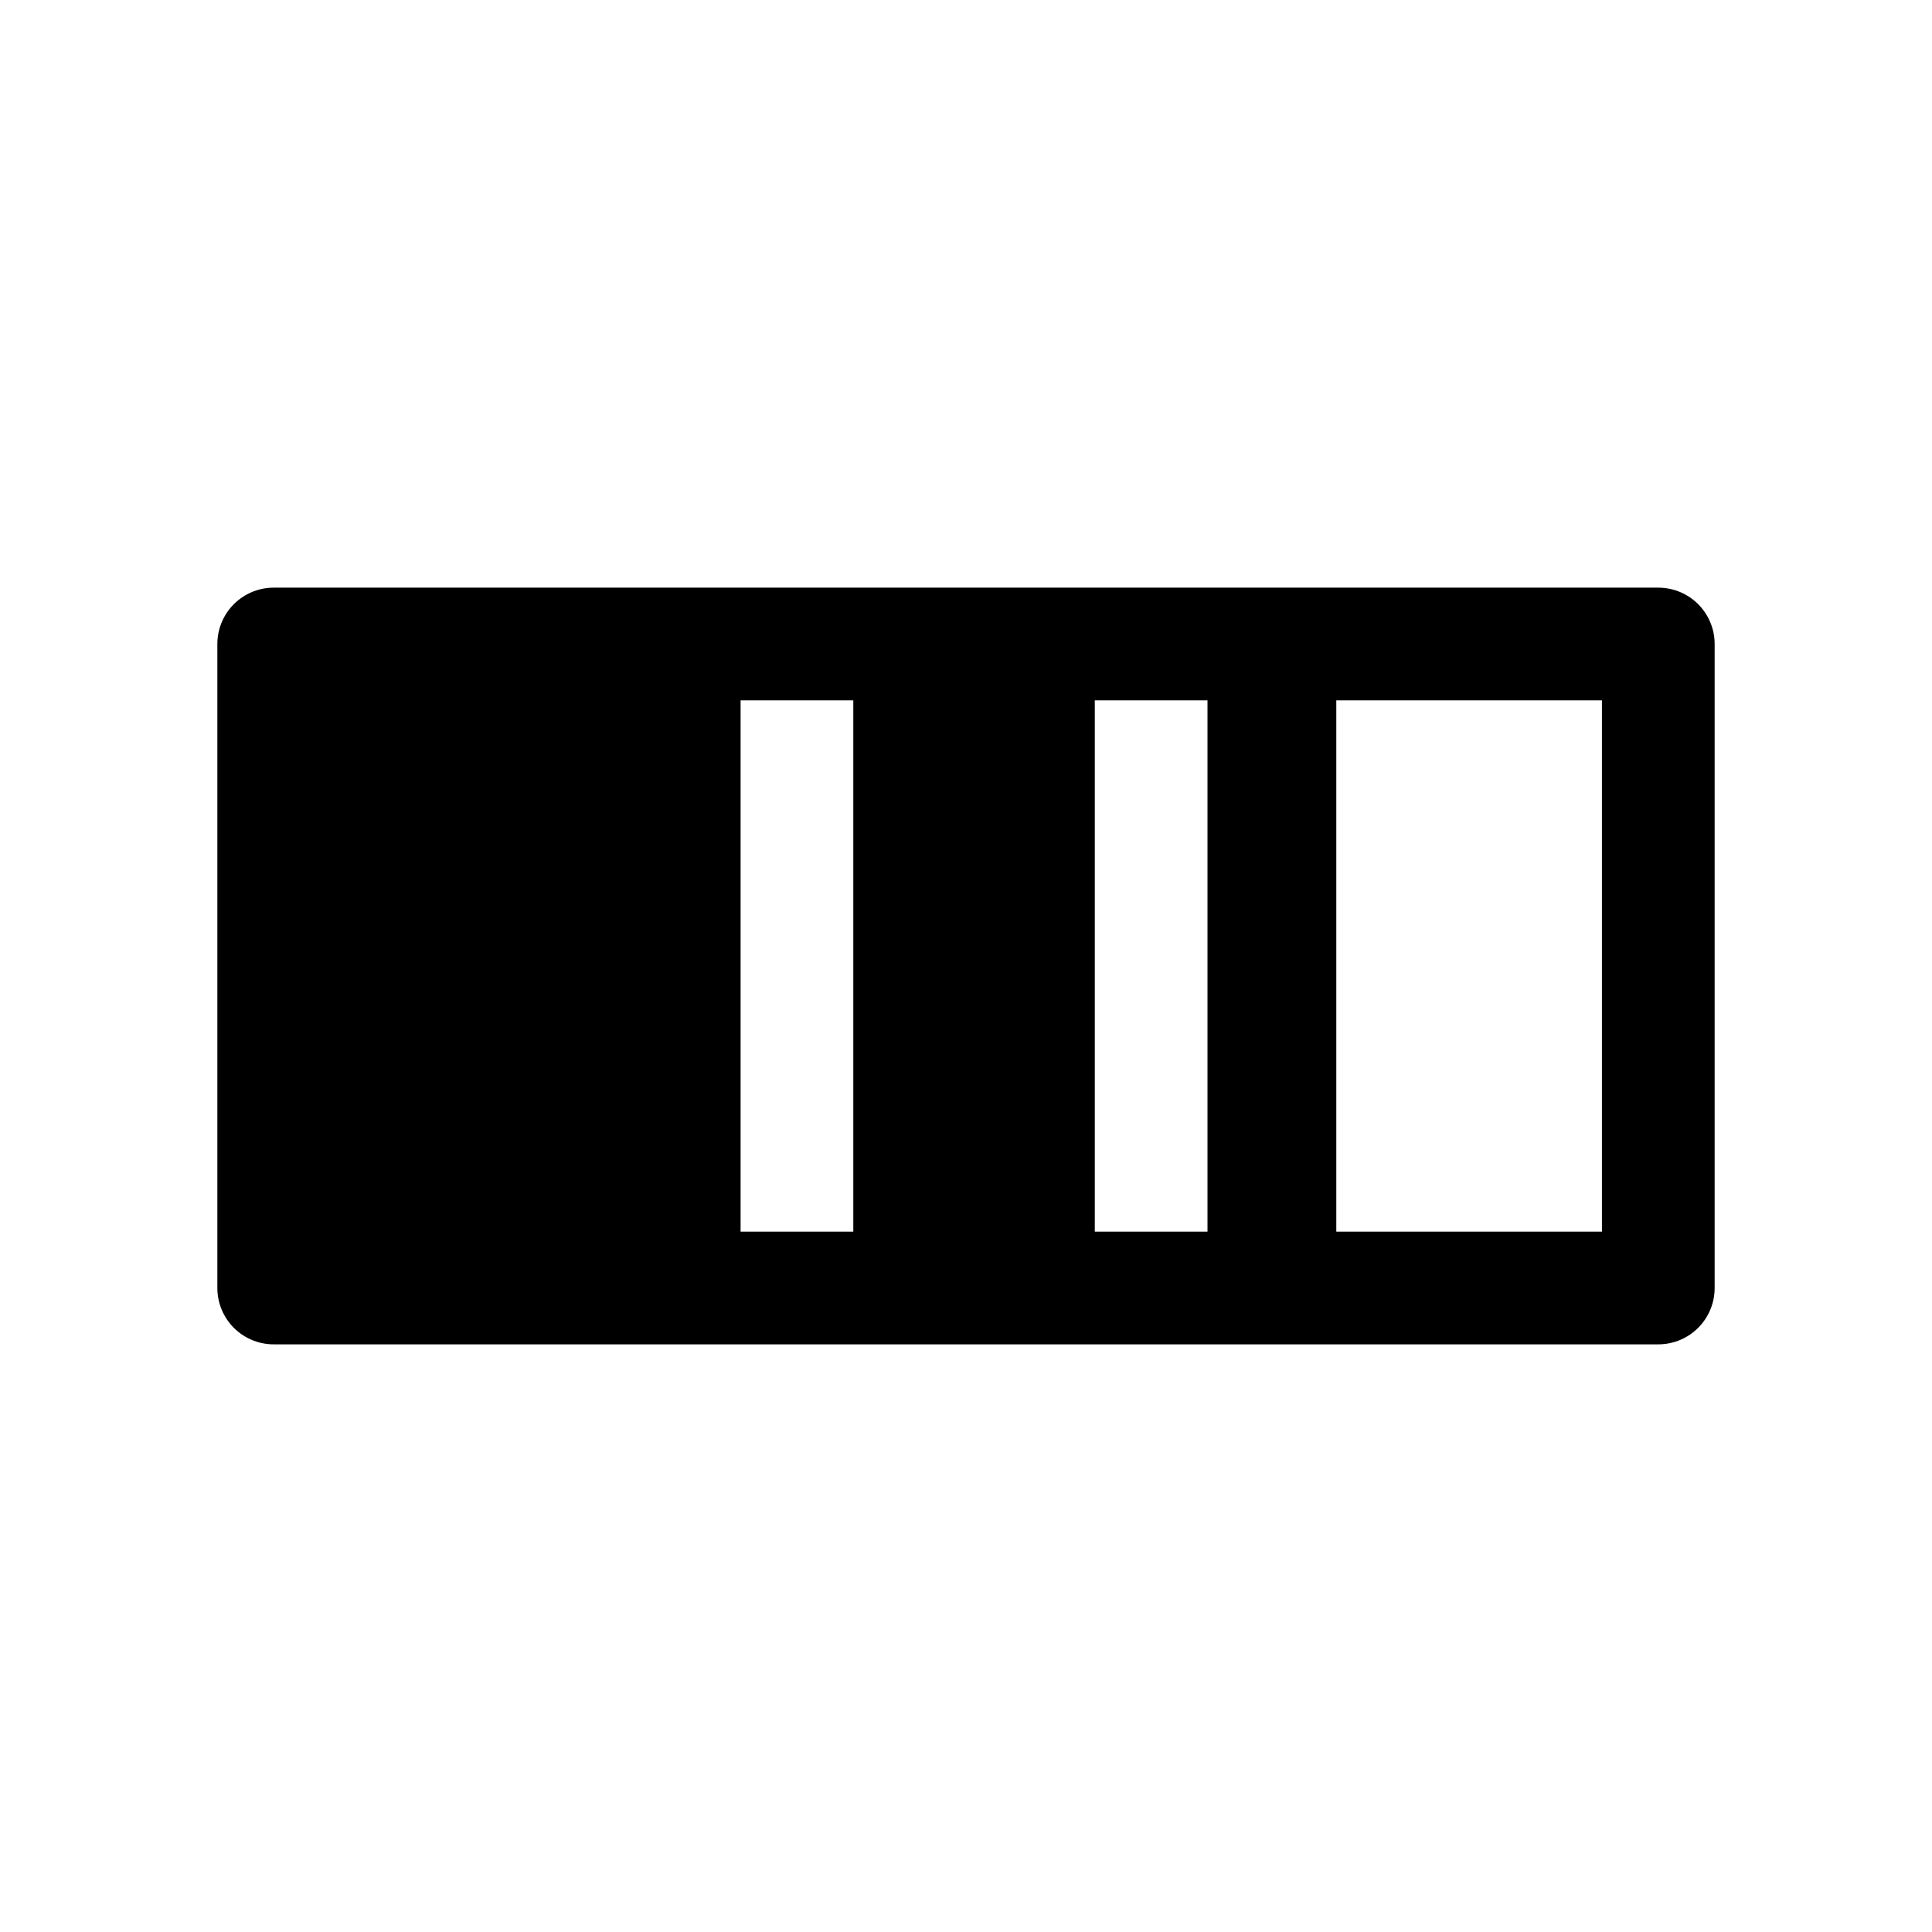
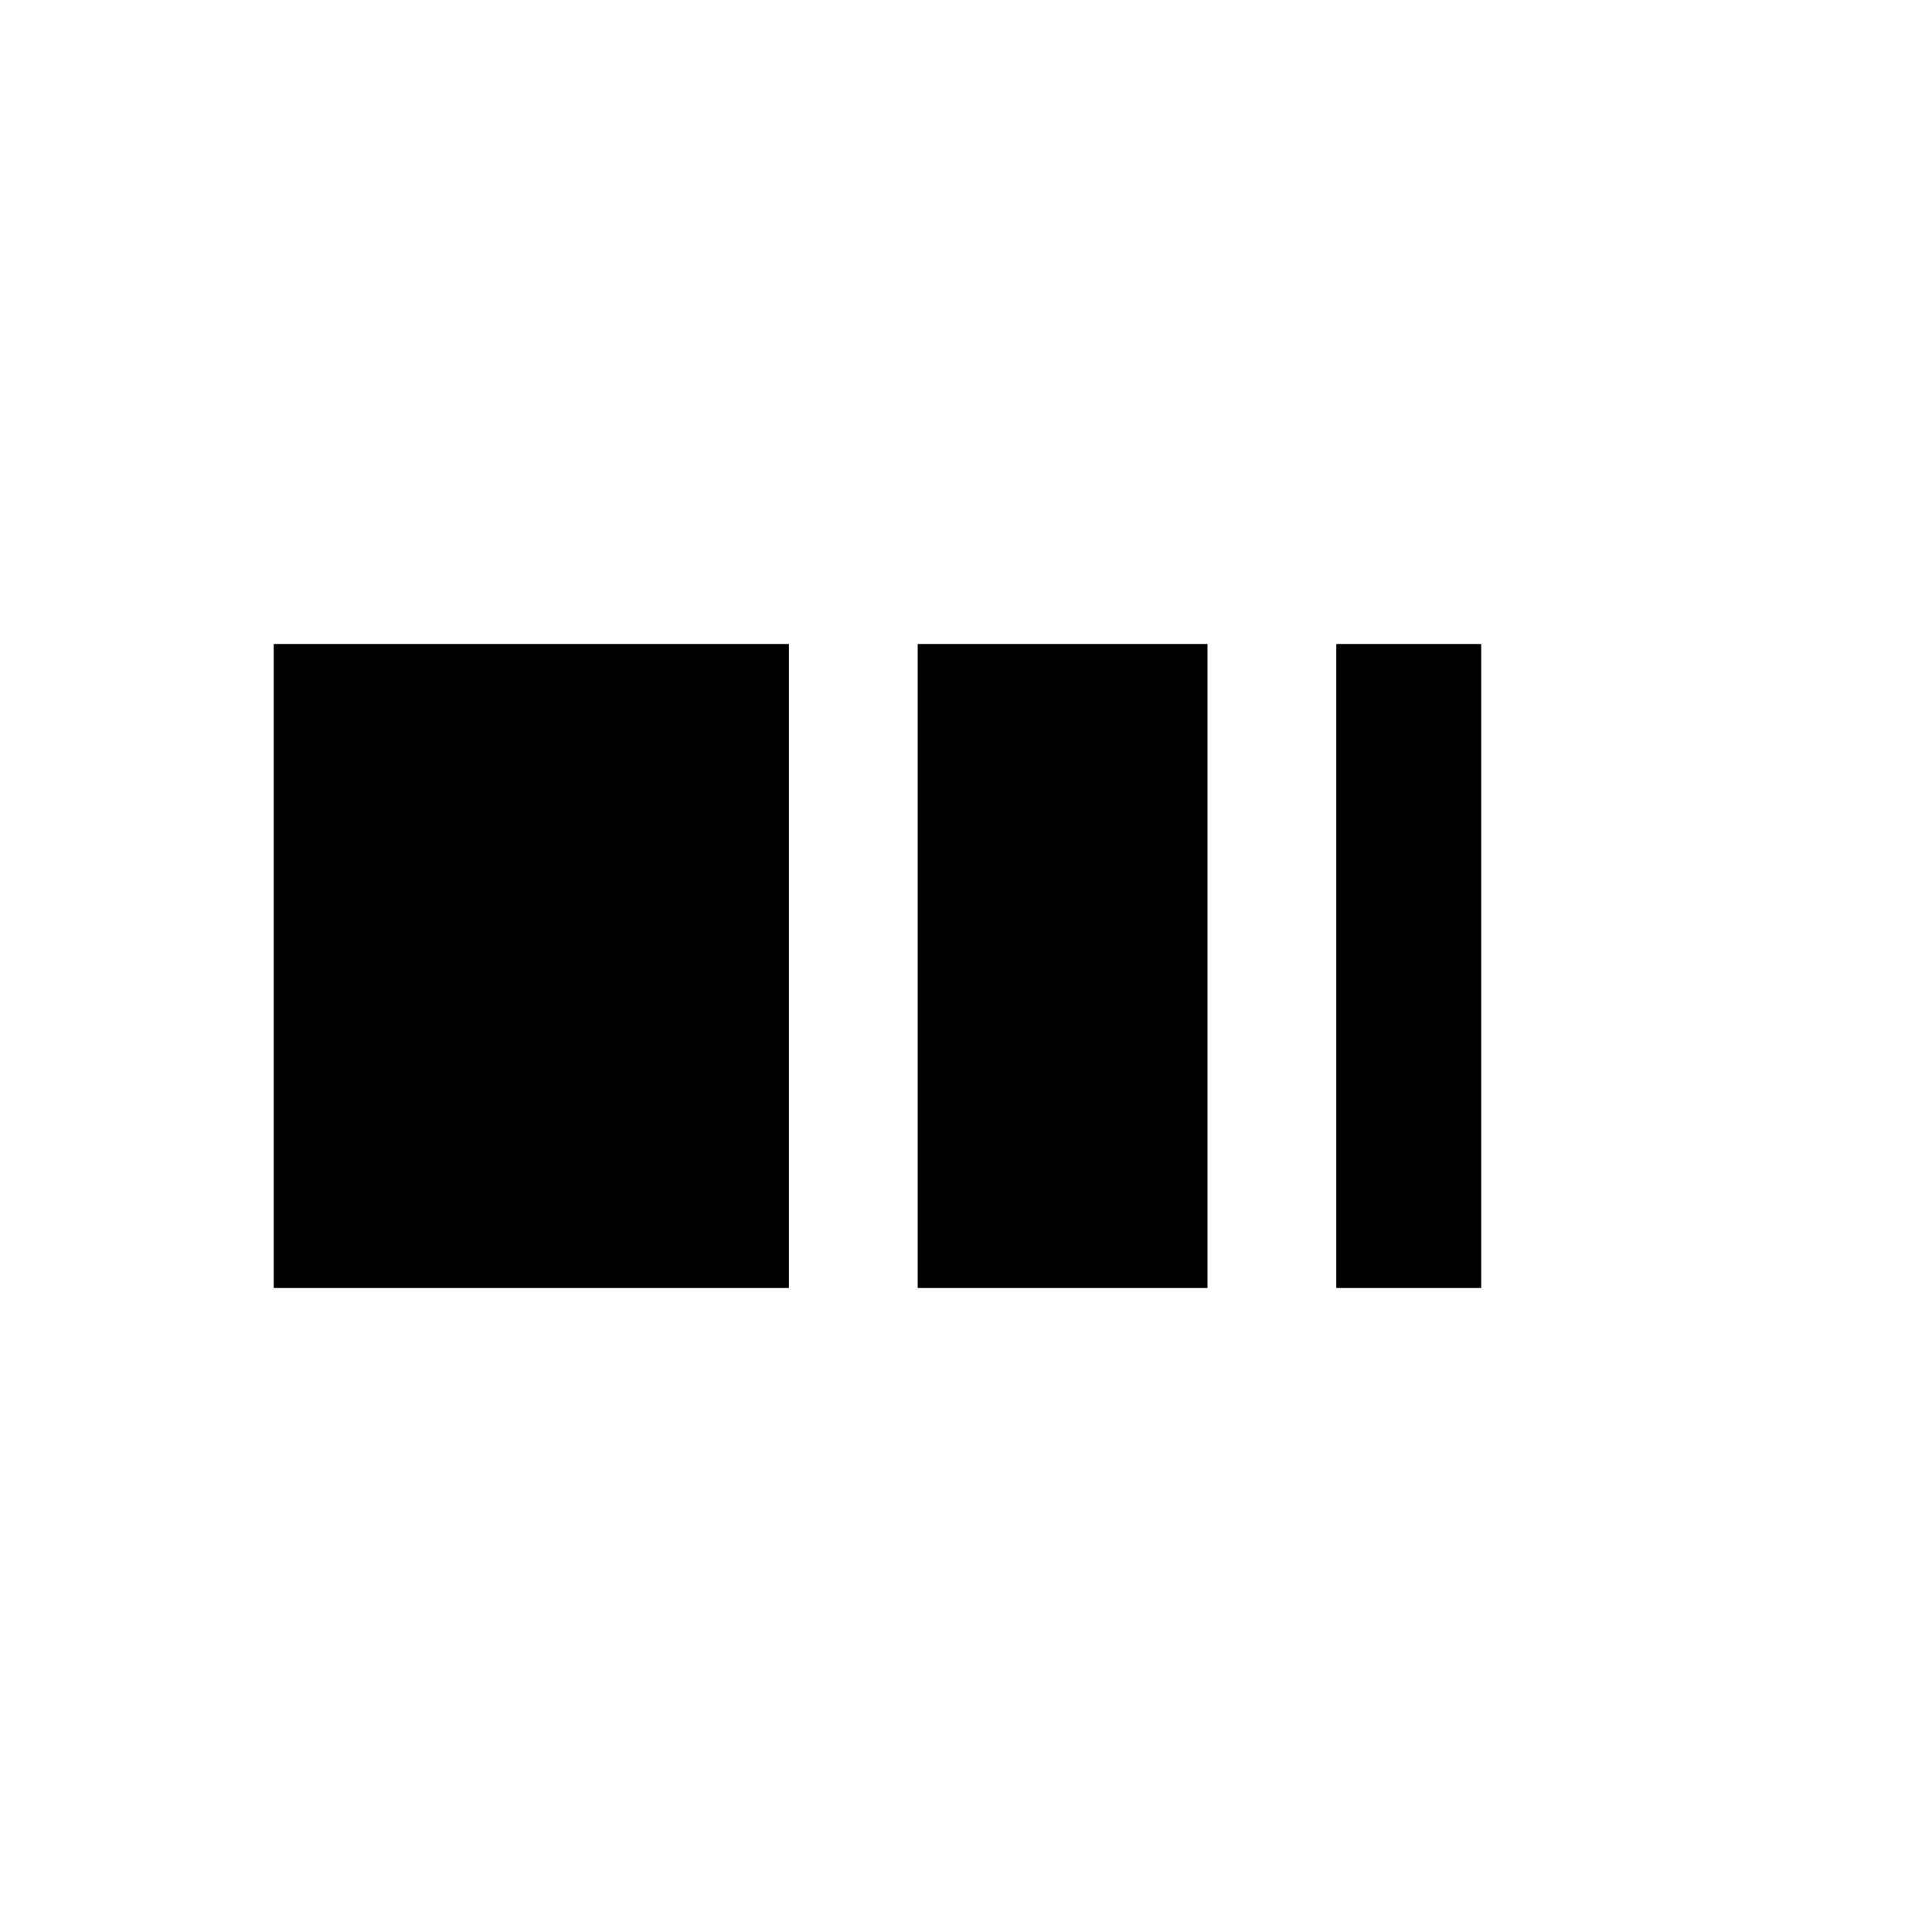
<svg xmlns="http://www.w3.org/2000/svg" viewBox="0 0 24 24" width="24" height="24" fill="none" stroke="currentColor" stroke-width="1.4" stroke-linecap="round" stroke-linejoin="round">
-   <path d="M3.4,8L20.6,8L20.6,16L3.4,16Z" />
-   <path d="M3.4,8L9.2,8L9.2,16L3.4,16Z M10.6,8L13.6,8L13.6,16L10.6,16Z M15,8L16.6,8L16.6,16L15,16Z" fill="currentColor" stroke="none" />
+   <path d="M3.4,8L9.8,8L9.8,16L3.4,16Z M11.4,8L15,8L15,16L11.4,16Z M16.6,8L18.4,8L18.4,16L16.6,16Z" fill="currentColor" stroke="none" />
</svg>
